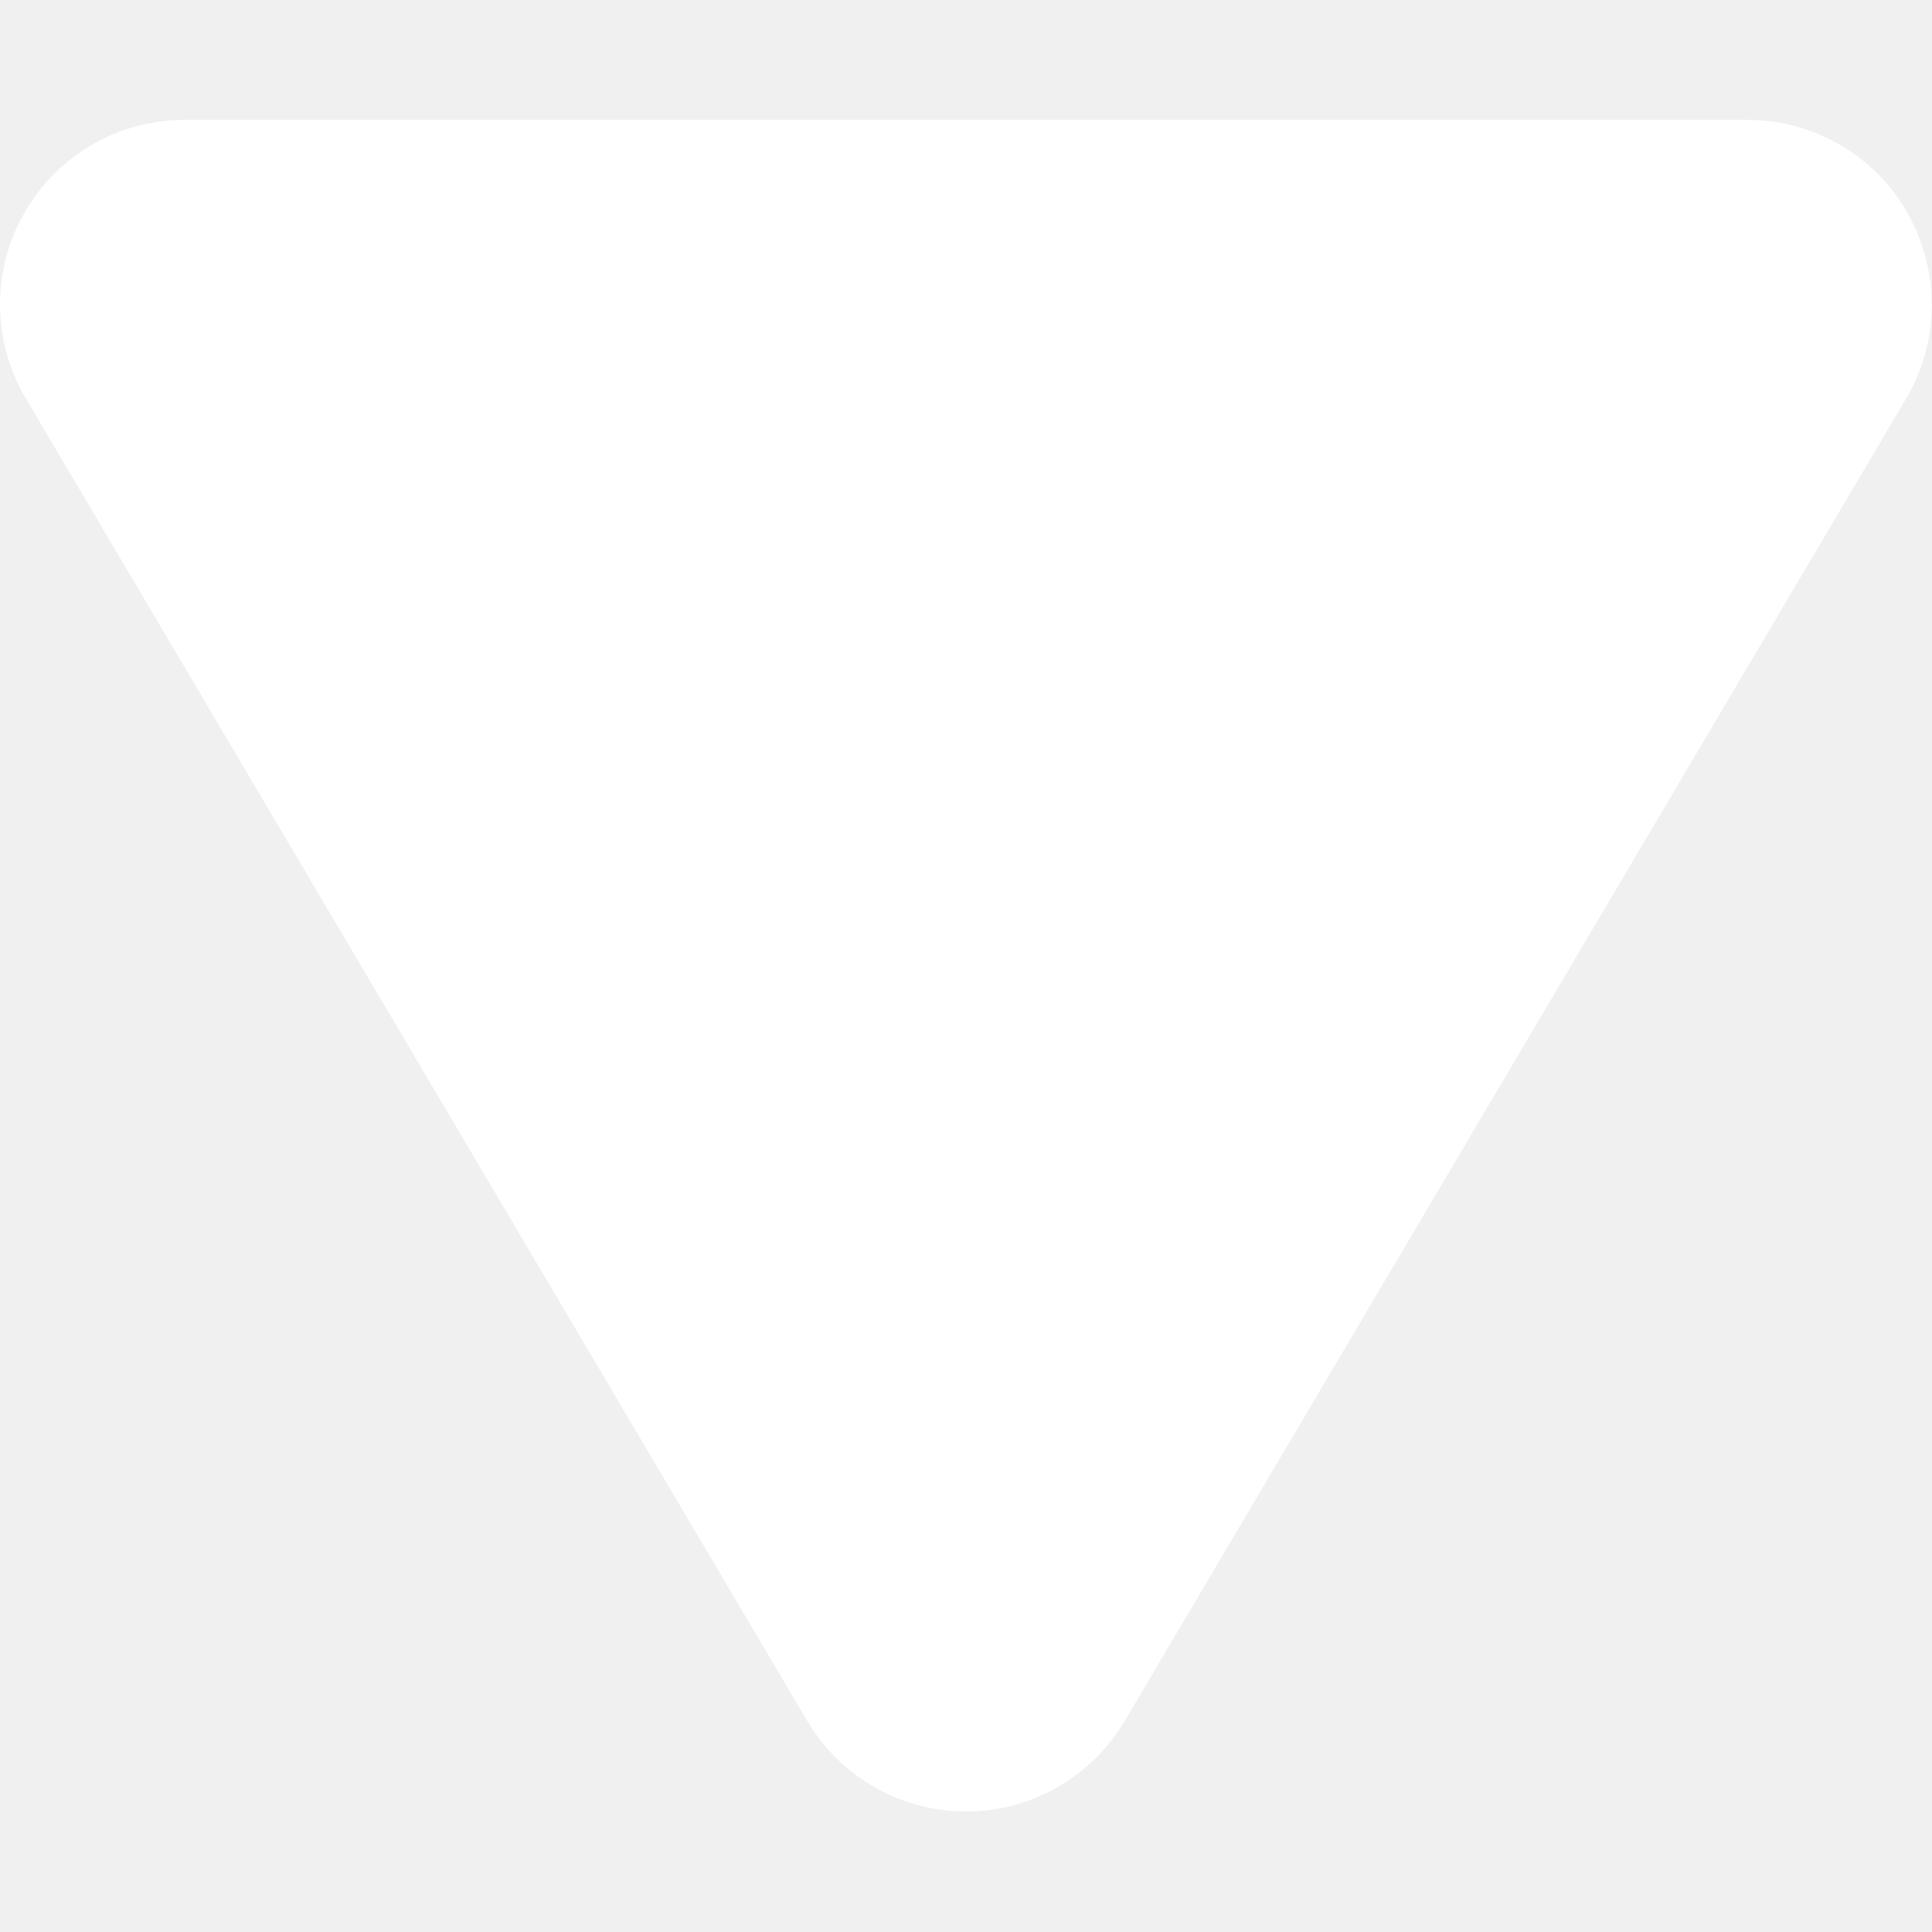
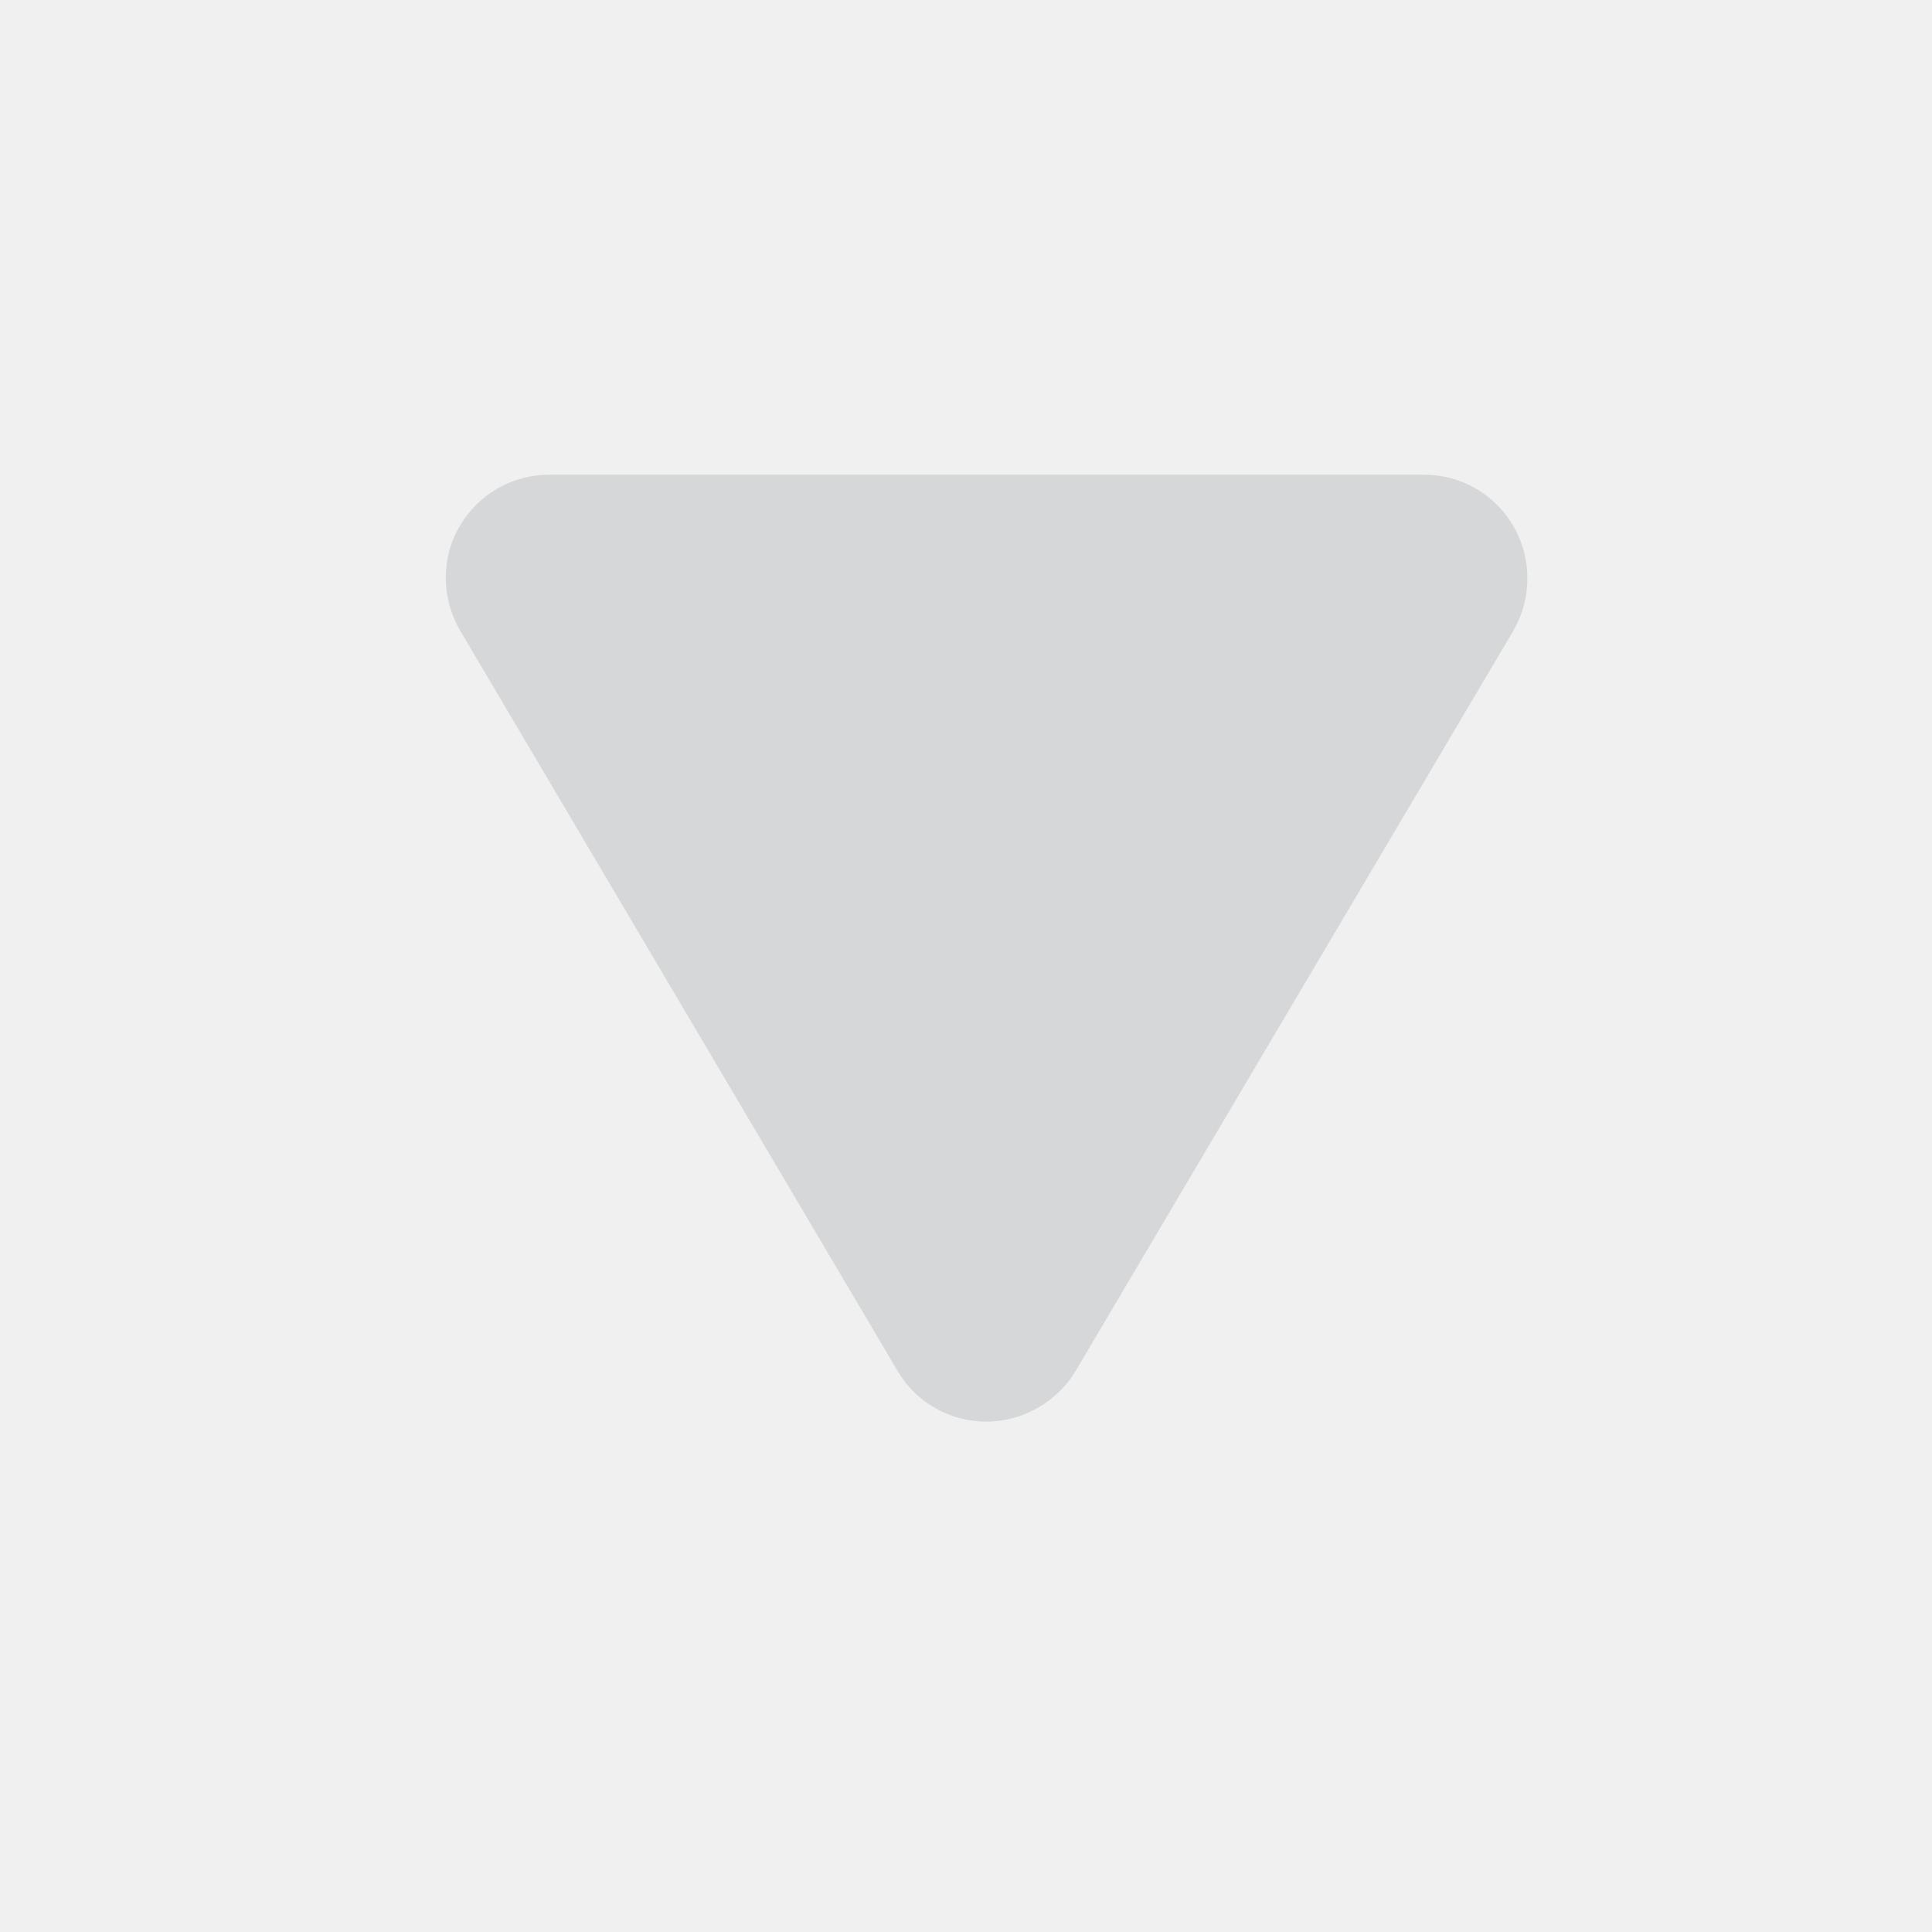
<svg xmlns="http://www.w3.org/2000/svg" version="1.1" id="Capa_1" x="0px" y="0px" viewBox="0 0 31.42 31.42" style="enable-background:new 0 0 31.42 31.42;" xml:space="preserve">
  <style type="text/css">
- 	.st0{fill:#FFFFFF;}
+ 	.st0{fill:#D5D7D8;}
</style>
  <g>
-     <path class="st0" d="M15.71,29.46c-1.06,0-2.04-0.56-2.58-1.47L0.42,6.48C0.14,6.01,0,5.48,0,4.95c0-0.51,0.13-1.03,0.4-1.49   C0.93,2.53,1.92,1.95,3,1.95h25.42c1.08,0,2.07,0.58,2.6,1.51C31.55,4.4,31.55,5.55,31,6.48L18.29,27.99   C17.75,28.9,16.77,29.46,15.71,29.46z" />
+     <path class="st0" d="M16.04,23.12c-0.59,0-1.14-0.31-1.44-0.82L7.48,10.25C7.33,9.99,7.25,9.69,7.25,9.4   c0-0.29,0.07-0.58,0.22-0.83c0.3-0.53,0.86-0.85,1.46-0.85h14.23c0.6,0,1.16,0.32,1.46,0.85c0.3,0.53,0.29,1.17-0.01,1.69   l-7.12,12.04C17.19,22.8,16.63,23.12,16.04,23.12z" />
  </g>
</svg>
